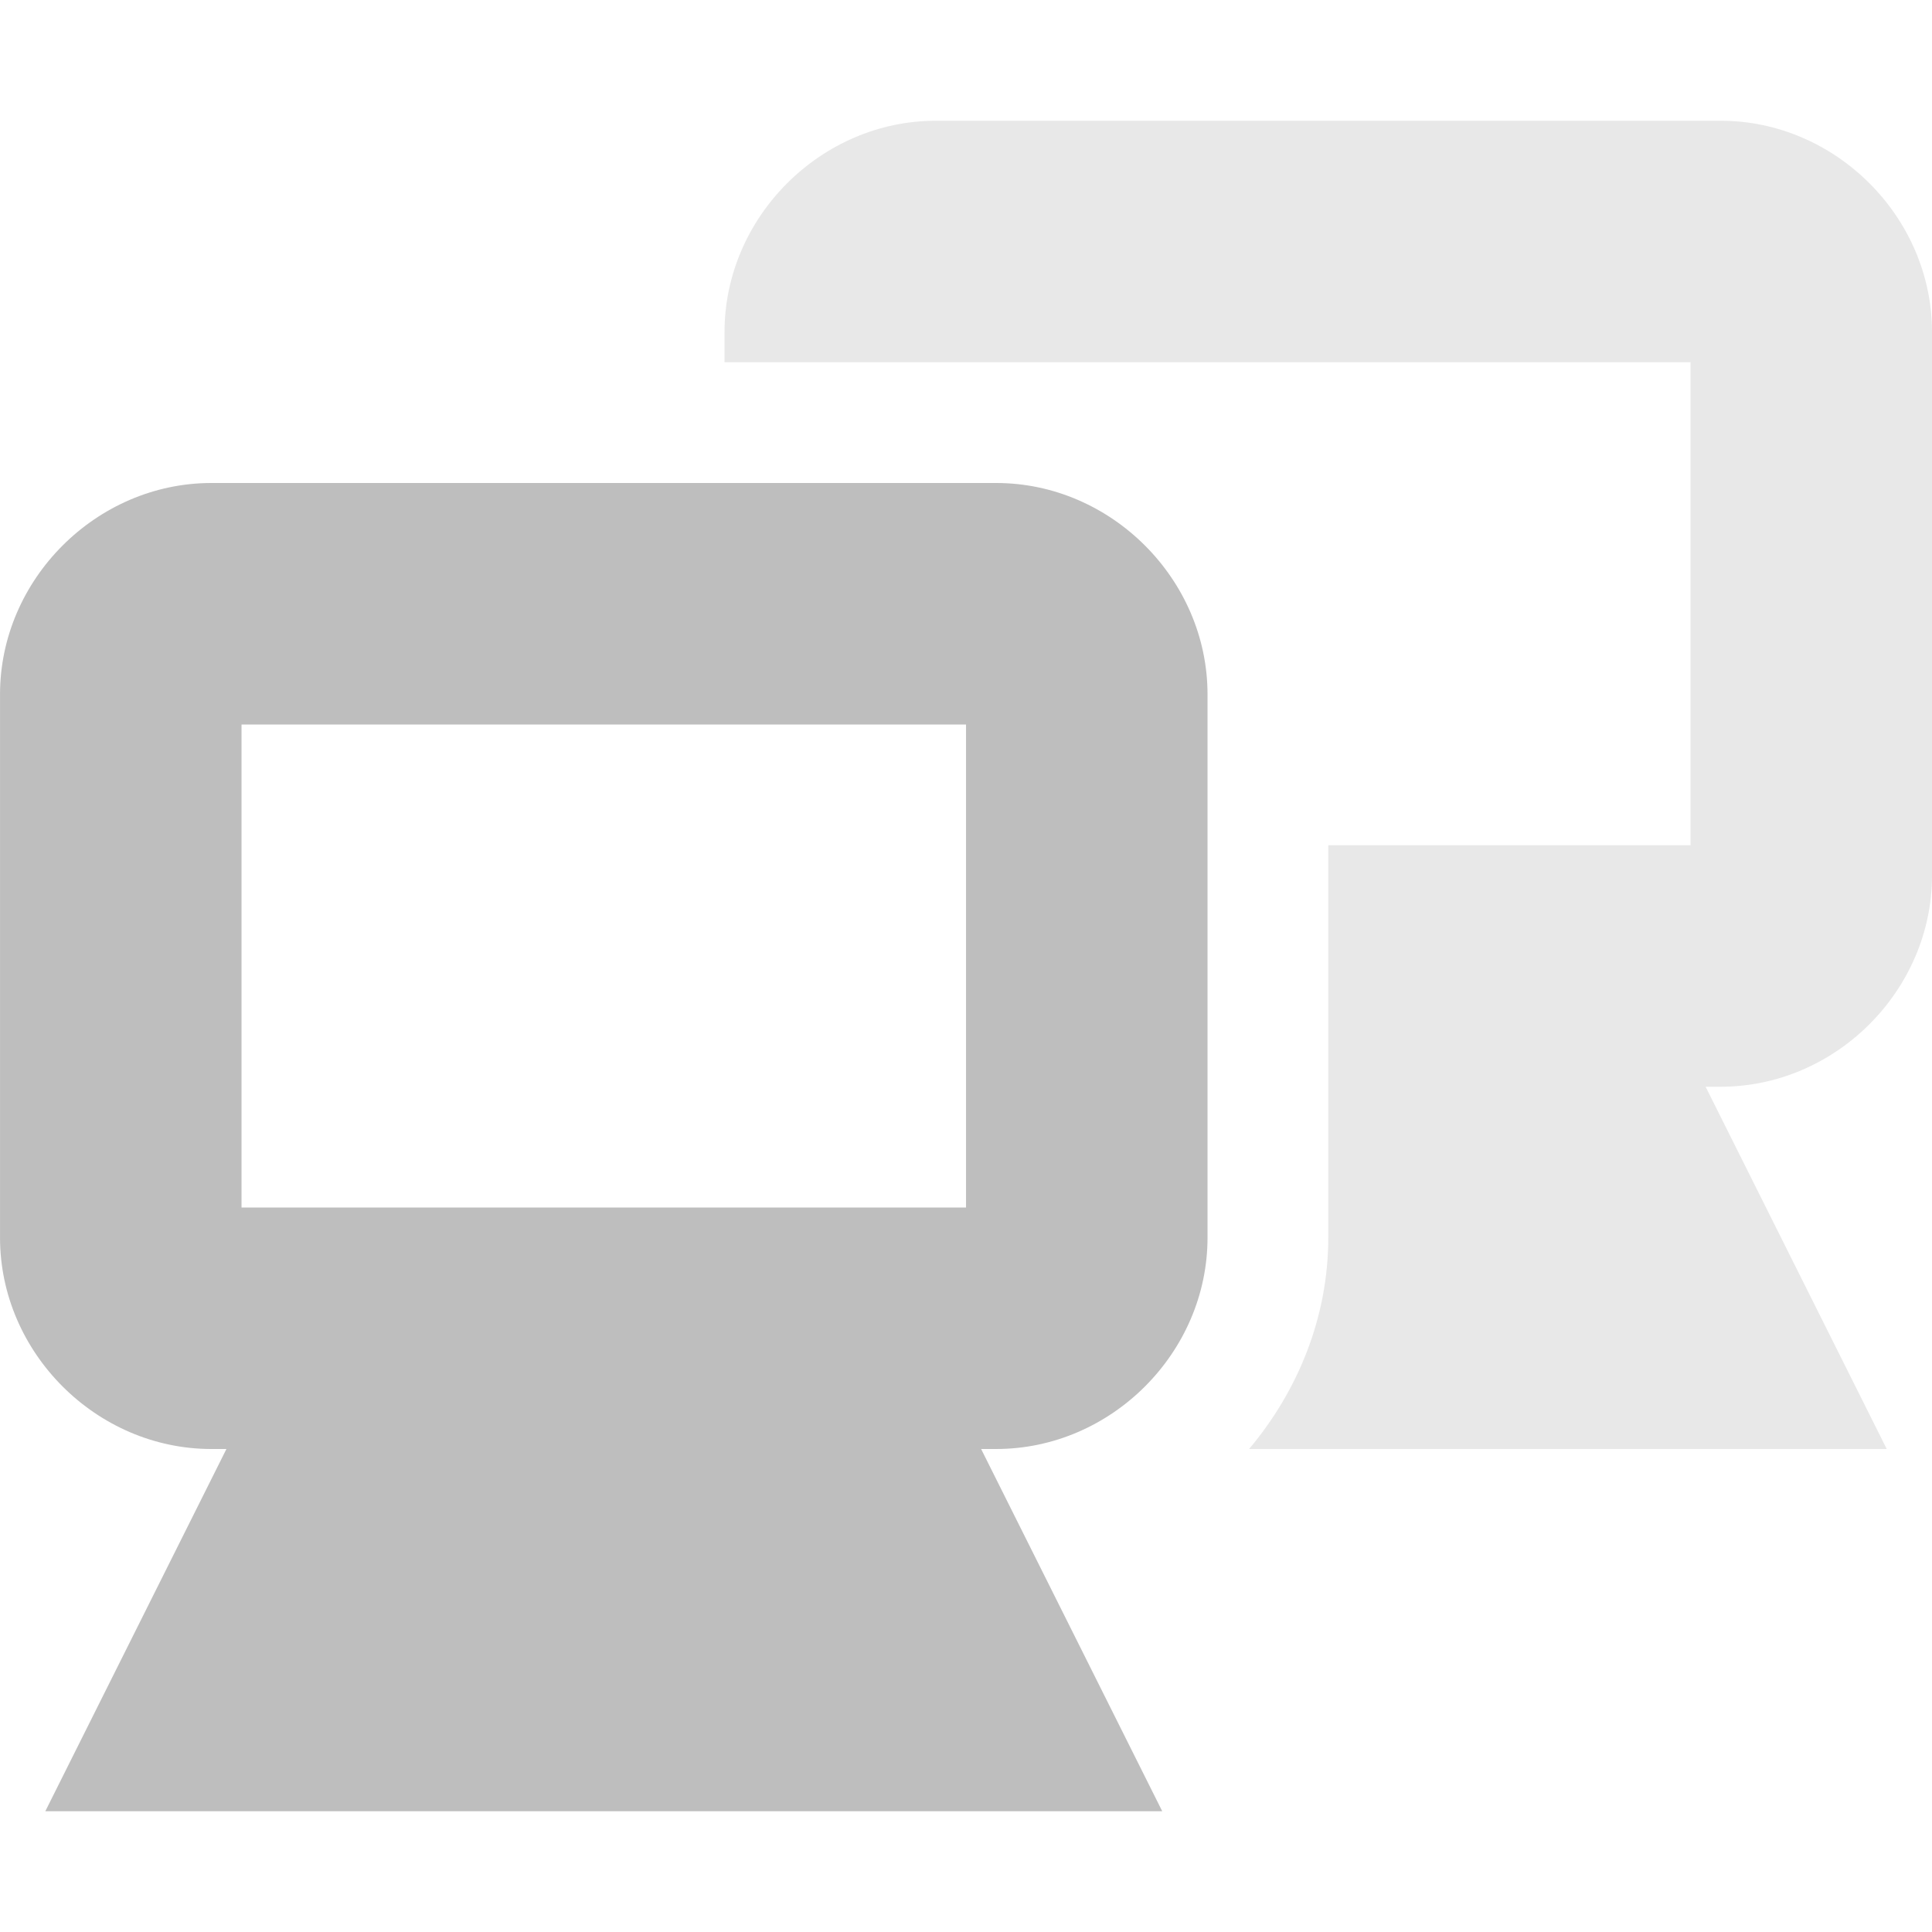
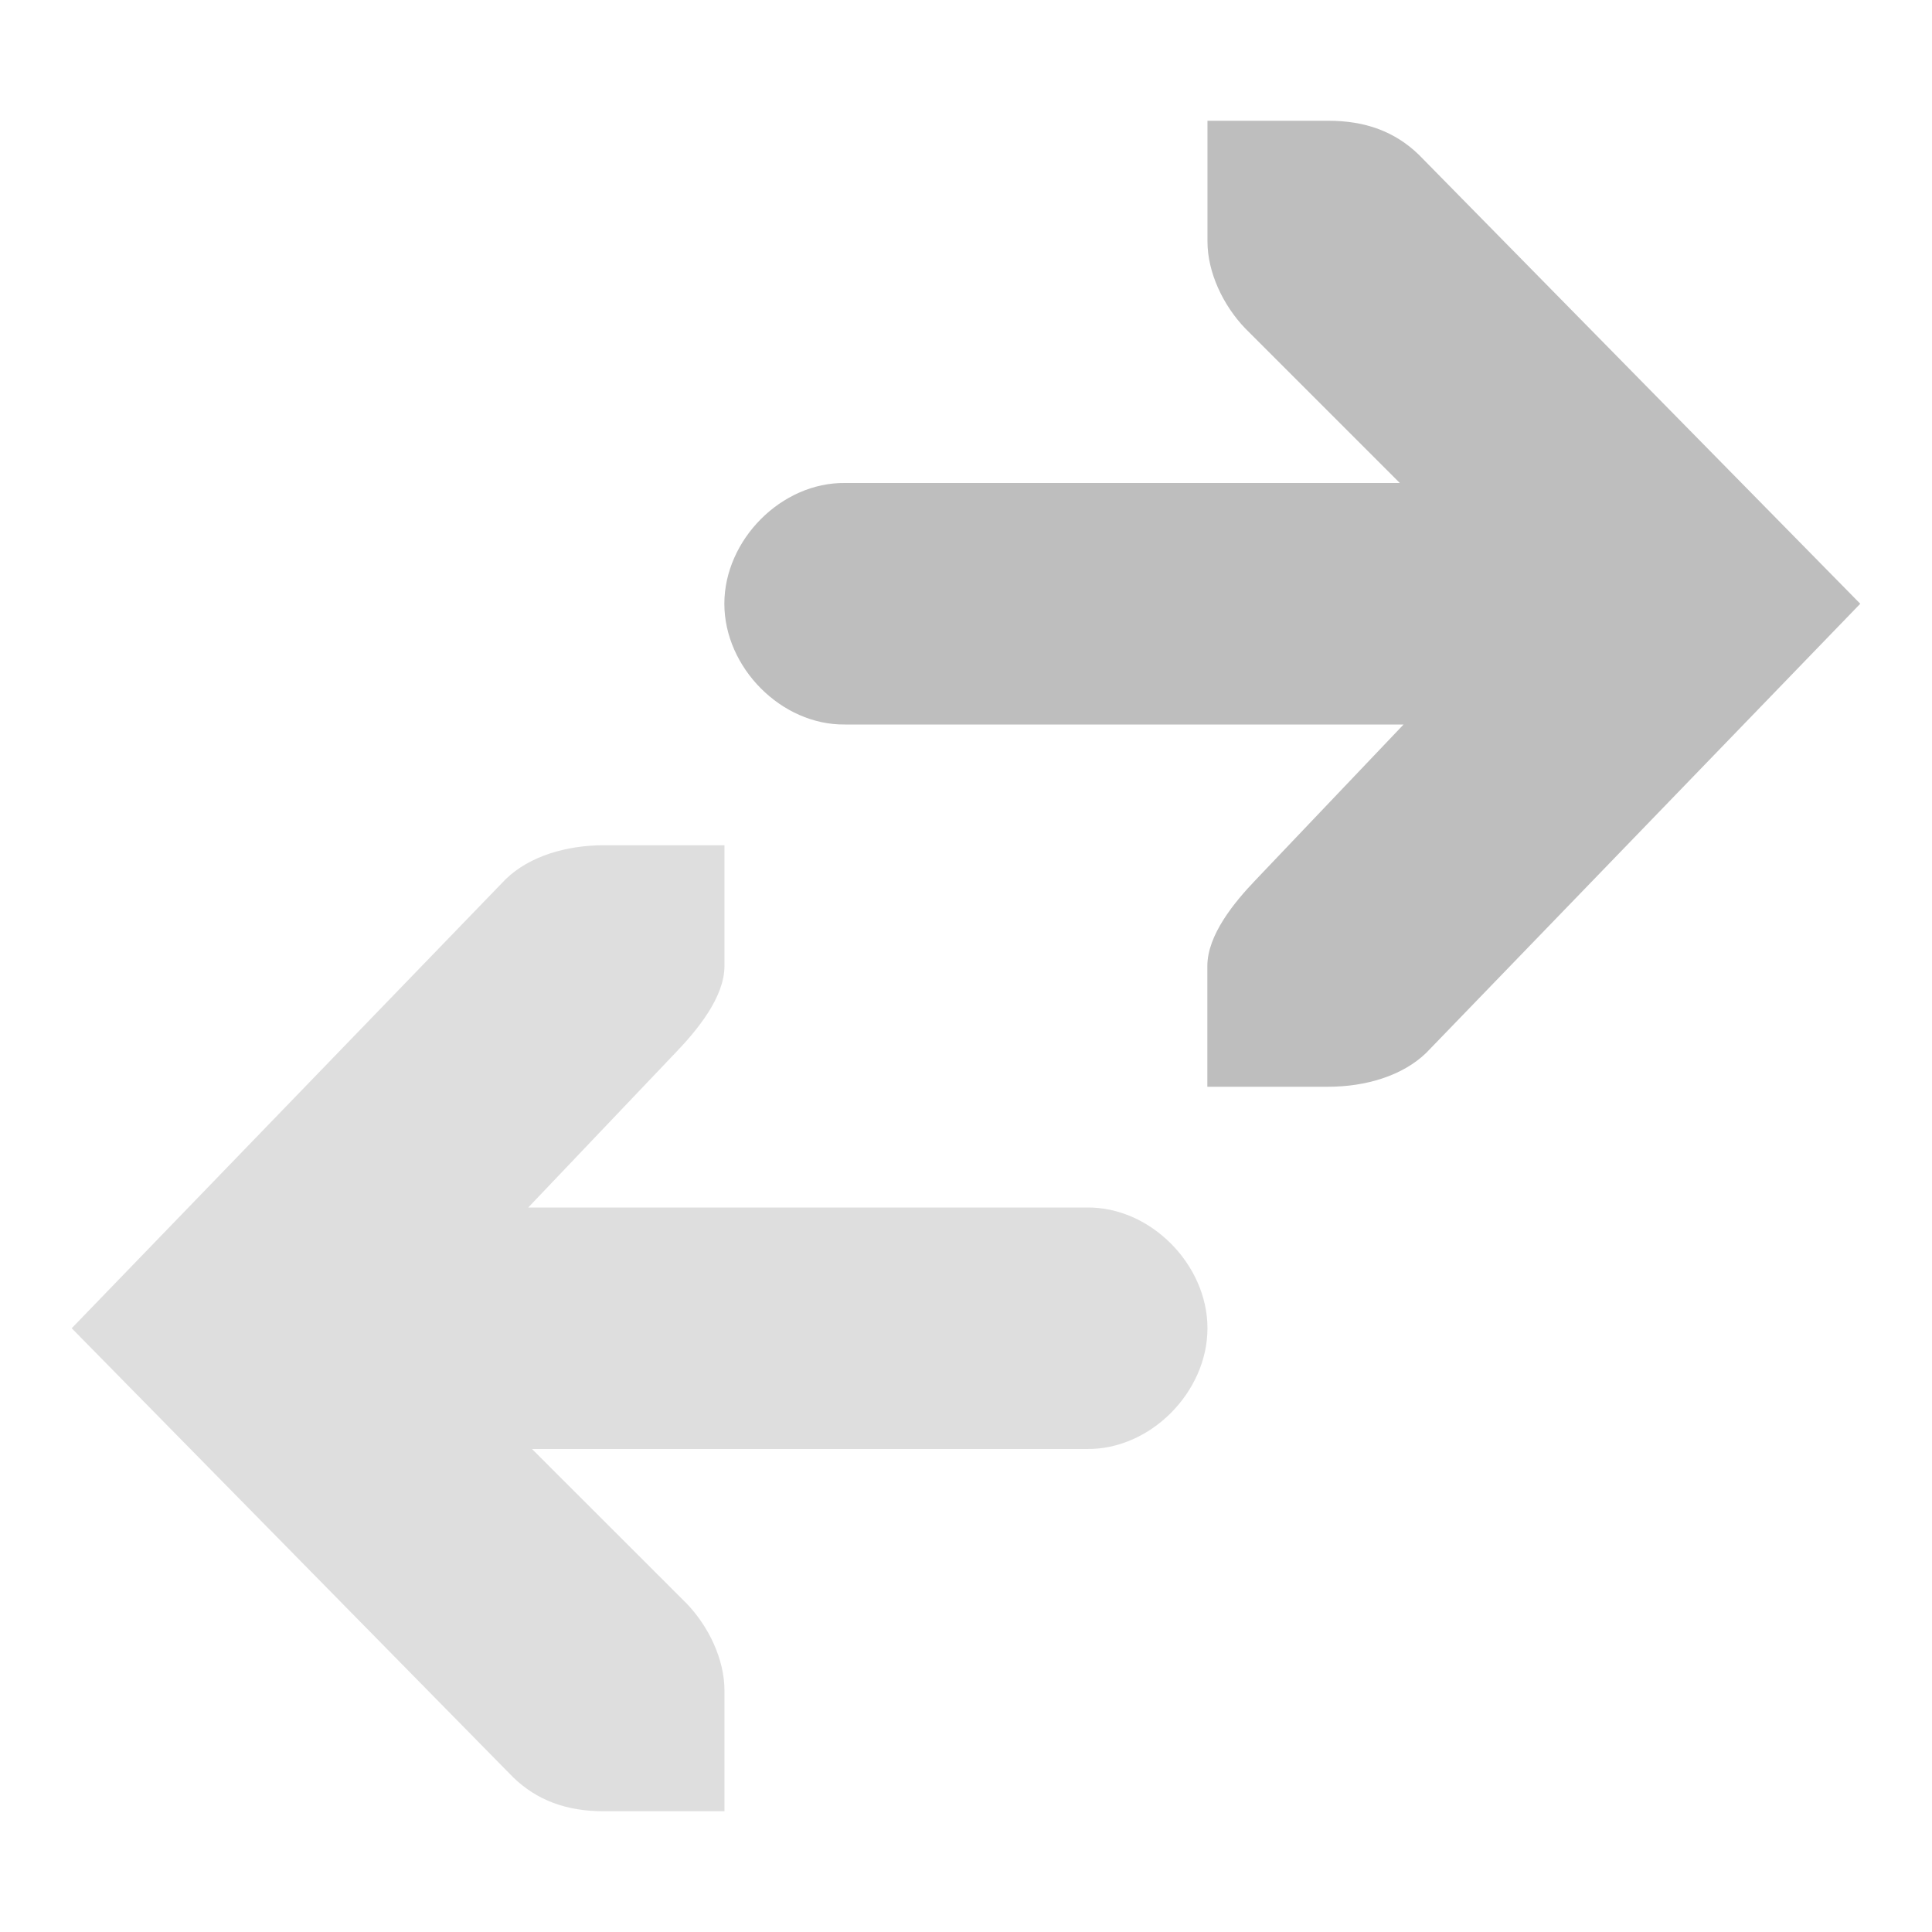
- <svg xmlns="http://www.w3.org/2000/svg" id="svg7384" version="1.1" height="16" width="16">
+ <svg xmlns="http://www.w3.org/2000/svg" height="16" id="svg7384" version="1.1" width="16">
  <defs id="defs7386" />
-   <g transform="translate(-261,-177)" id="layer9" style="display:inline">
-     <g transform="translate(241.0002,-40)" id="g4465">
-       <path d="m 27.75,218 c -0.952,0 -1.75,0.798 -1.75,1.75 l 0,0.25 2,0 0.25,0 5.75,0 0,4 -3,0 0,3.25 c 0,0.659 -0.252,1.27 -0.656,1.75 l 5.281,0 -1.5,-3 0.125,0 c 0.952,0 1.75,-0.798 1.75,-1.75 l 0,-4.5 c 0,-0.952 -0.798,-1.75 -1.75,-1.75 l -6.5,0 z" id="rect12675-3-8-5-09" style="font-size:medium;font-style:normal;font-variant:normal;font-weight:normal;font-stretch:normal;text-indent:0pt;text-align:start;text-decoration:none;line-height:normal;letter-spacing:normal;word-spacing:normal;text-transform:none;direction:ltr;text-anchor:start;opacity:0.35;color:#bebebe;fill:#bebebe;fill-opacity:1;stroke:none;stroke-width:2;marker:none;visibility:visible;display:inline;overflow:visible;font-family:Andale Mono" />
-       <path d="m 21.75,221 c -0.952,0 -1.75,0.798 -1.75,1.75 l 0,4.5 c 0,0.952 0.798,1.75 1.75,1.75 l 0.125,0 -1.5,3 9.25,0 -1.5,-3 0.125,0 c 0.952,0 1.75,-0.798 1.75,-1.75 l 0,-4.5 c 0,-0.952 -0.798,-1.75 -1.75,-1.75 l -6.5,0 z m 0.25,2 6,0 0,4 -6,0 0,-4 z" id="rect12675-3-8-5-0" style="font-size:medium;font-style:normal;font-variant:normal;font-weight:normal;font-stretch:normal;text-indent:0pt;text-align:start;text-decoration:none;line-height:normal;letter-spacing:normal;word-spacing:normal;text-transform:none;direction:ltr;text-anchor:start;color:#bebebe;fill:#bebebe;fill-opacity:1;stroke:none;stroke-width:2;marker:none;visibility:visible;display:inline;overflow:visible;font-family:Andale Mono" />
-     </g>
+   <g id="layer9" style="display:inline" transform="translate(-301.0002,-177)">
+     <path d="m 312,186 c 0.309,-4e-5 0.615,-0.09 0.812,-0.281 L 316.406,182 312.75,178.281 c -0.198,-0.191 -0.441,-0.281 -0.75,-0.281 l -1,0 0,1 c 5e-5,0.257 0.13,0.529 0.312,0.719 l 1.281,1.281 -4.594,0 c -0.528,-0.007 -1,0.472 -1,1 0,0.528 0.472,1.007 1,1 l 4.625,0 -1.219,1.281 c -0.183,0.19 -0.406,0.462 -0.406,0.719 l 0,1 z" id="path16197" style="font-size:medium;font-style:normal;font-variant:normal;font-weight:normal;font-stretch:normal;text-indent:0;text-align:start;text-decoration:none;line-height:normal;letter-spacing:normal;word-spacing:normal;text-transform:none;direction:ltr;block-progression:tb;writing-mode:lr-tb;text-anchor:start;baseline-shift:baseline;color:#000000;fill:#bebebe;fill-opacity:1;stroke:none;stroke-width:2;marker:none;visibility:visible;display:inline;overflow:visible;enable-background:accumulate;font-family:Sans;-inkscape-font-specification:Sans" />
+     <path d="m 306,184 c -0.309,4e-5 -0.615,0.09 -0.812,0.281 L 301.594,188 l 3.656,3.719 c 0.198,0.191 0.441,0.281 0.75,0.281 l 1,0 0,-1 c -5e-5,-0.257 -0.13,-0.529 -0.312,-0.719 L 305.406,189 l 4.594,0 c 0.528,0.007 1,-0.472 1,-1 0,-0.528 -0.472,-1.007 -1,-1 l -4.625,0 1.219,-1.281 c 0.183,-0.19 0.406,-0.462 0.406,-0.719 l 0,-1 z" id="path16199" style="font-size:medium;font-style:normal;font-variant:normal;font-weight:normal;font-stretch:normal;text-indent:0;text-align:start;text-decoration:none;line-height:normal;letter-spacing:normal;word-spacing:normal;text-transform:none;direction:ltr;block-progression:tb;writing-mode:lr-tb;text-anchor:start;baseline-shift:baseline;opacity:0.5;color:#000000;fill:#bebebe;fill-opacity:1;stroke:none;stroke-width:2;marker:none;visibility:visible;display:inline;overflow:visible;enable-background:accumulate;font-family:Sans;-inkscape-font-specification:Sans" />
  </g>
-   <g transform="translate(-261,-177)" id="layer10" />
-   <g transform="translate(-261,-177)" id="layer11" />
-   <g transform="translate(-261,-177)" id="layer12" />
-   <g transform="translate(-261,-177)" id="layer13" />
-   <g transform="translate(-261,-177)" id="layer14" />
-   <g transform="translate(-261,-177)" id="layer15" style="display:inline" />
-   <g transform="translate(-261,-177)" id="g4953" style="display:inline" />
+   <g id="layer10" style="display:inline" transform="translate(-301.0002,-177)" />
+   <g id="layer11" transform="translate(-301.0002,-177)" />
+   <g id="layer13" style="display:inline" transform="translate(-301.0002,-177)" />
+   <g id="layer14" transform="translate(-301.0002,-177)" />
+   <g id="layer15" style="display:inline" transform="translate(-301.0002,-177)" />
+   <g id="g71291" style="display:inline" transform="translate(-301.0002,-177)" />
+   <g id="g4953" style="display:inline" transform="translate(-301.0002,-177)" />
+   <g id="layer12" style="display:inline" transform="translate(-301.0002,-177)" />
</svg>
